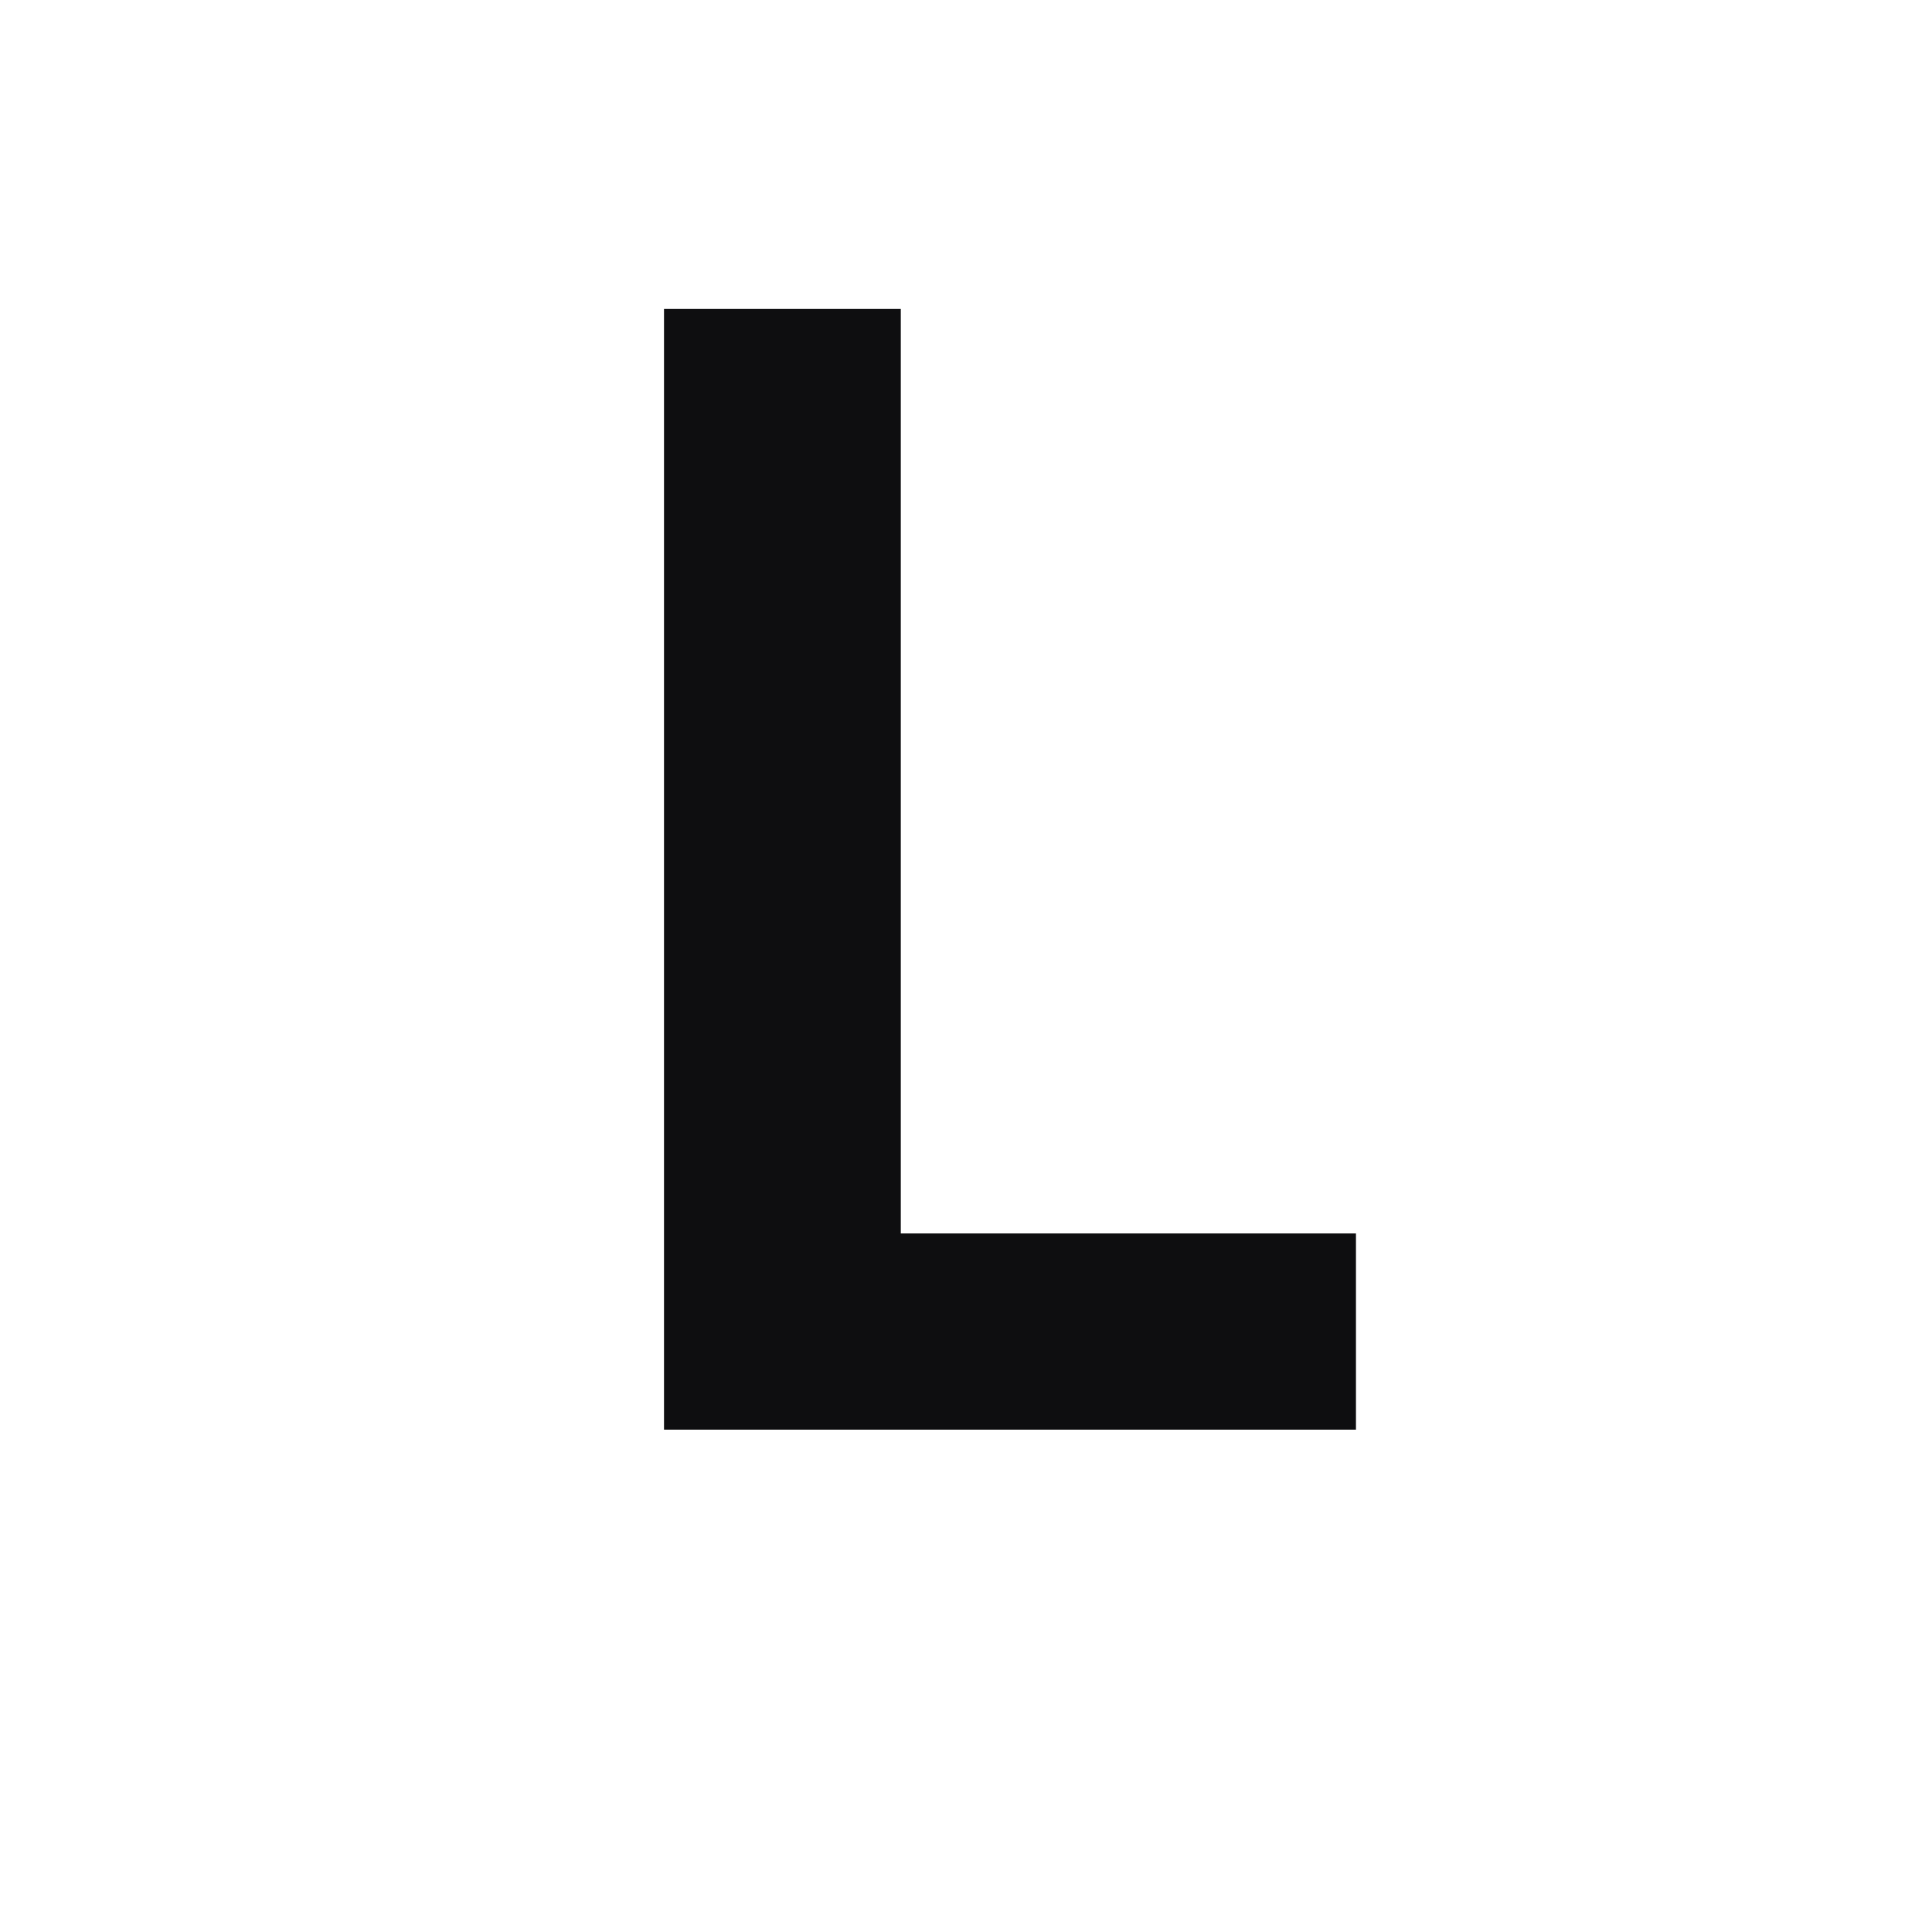
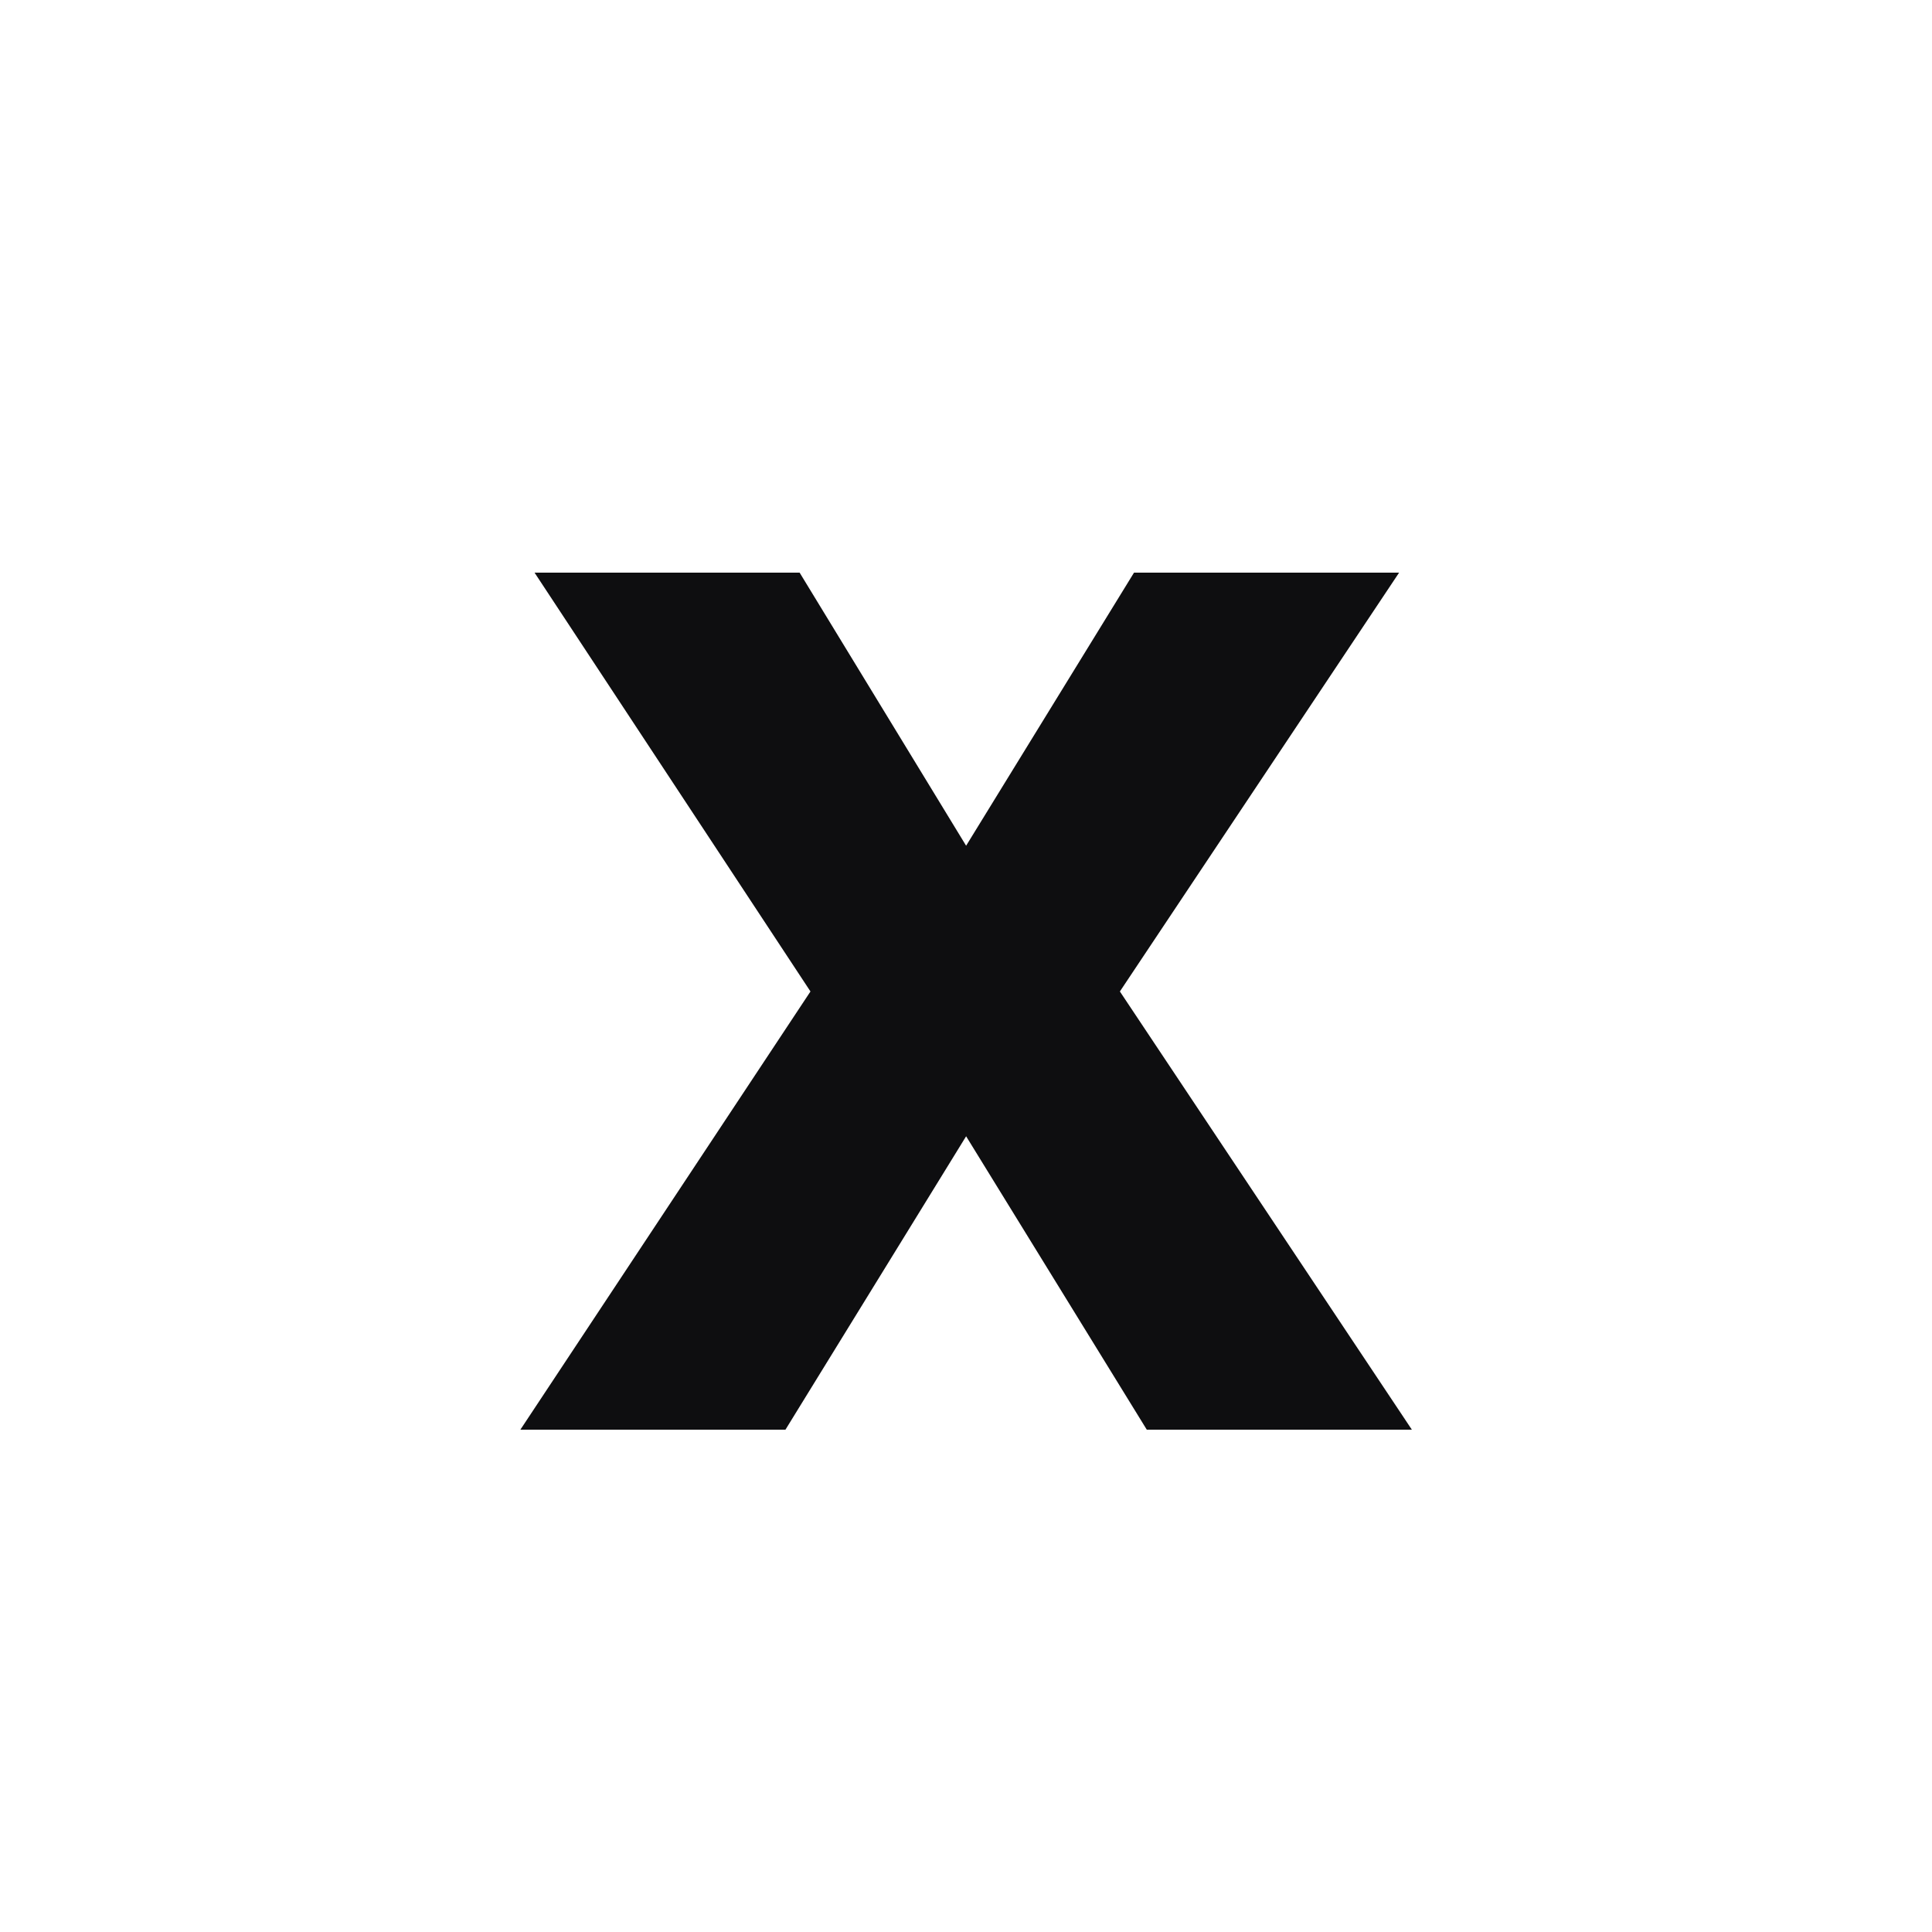
<svg xmlns="http://www.w3.org/2000/svg" width="64" height="64" viewBox="0 0 64 64">
-   <text x="50%" y="74%" text-anchor="middle" font-family="'IBM Plex Sans',system-ui,sans-serif" font-weight="700" font-size="52" fill="#0e0e10" letter-spacing="-1.5">L</text>
+   <text x="50%" y="74%" text-anchor="middle" font-family="'IBM Plex Sans',system-ui,sans-serif" font-weight="700" font-size="52" fill="#0e0e10">x</text>
</svg>
